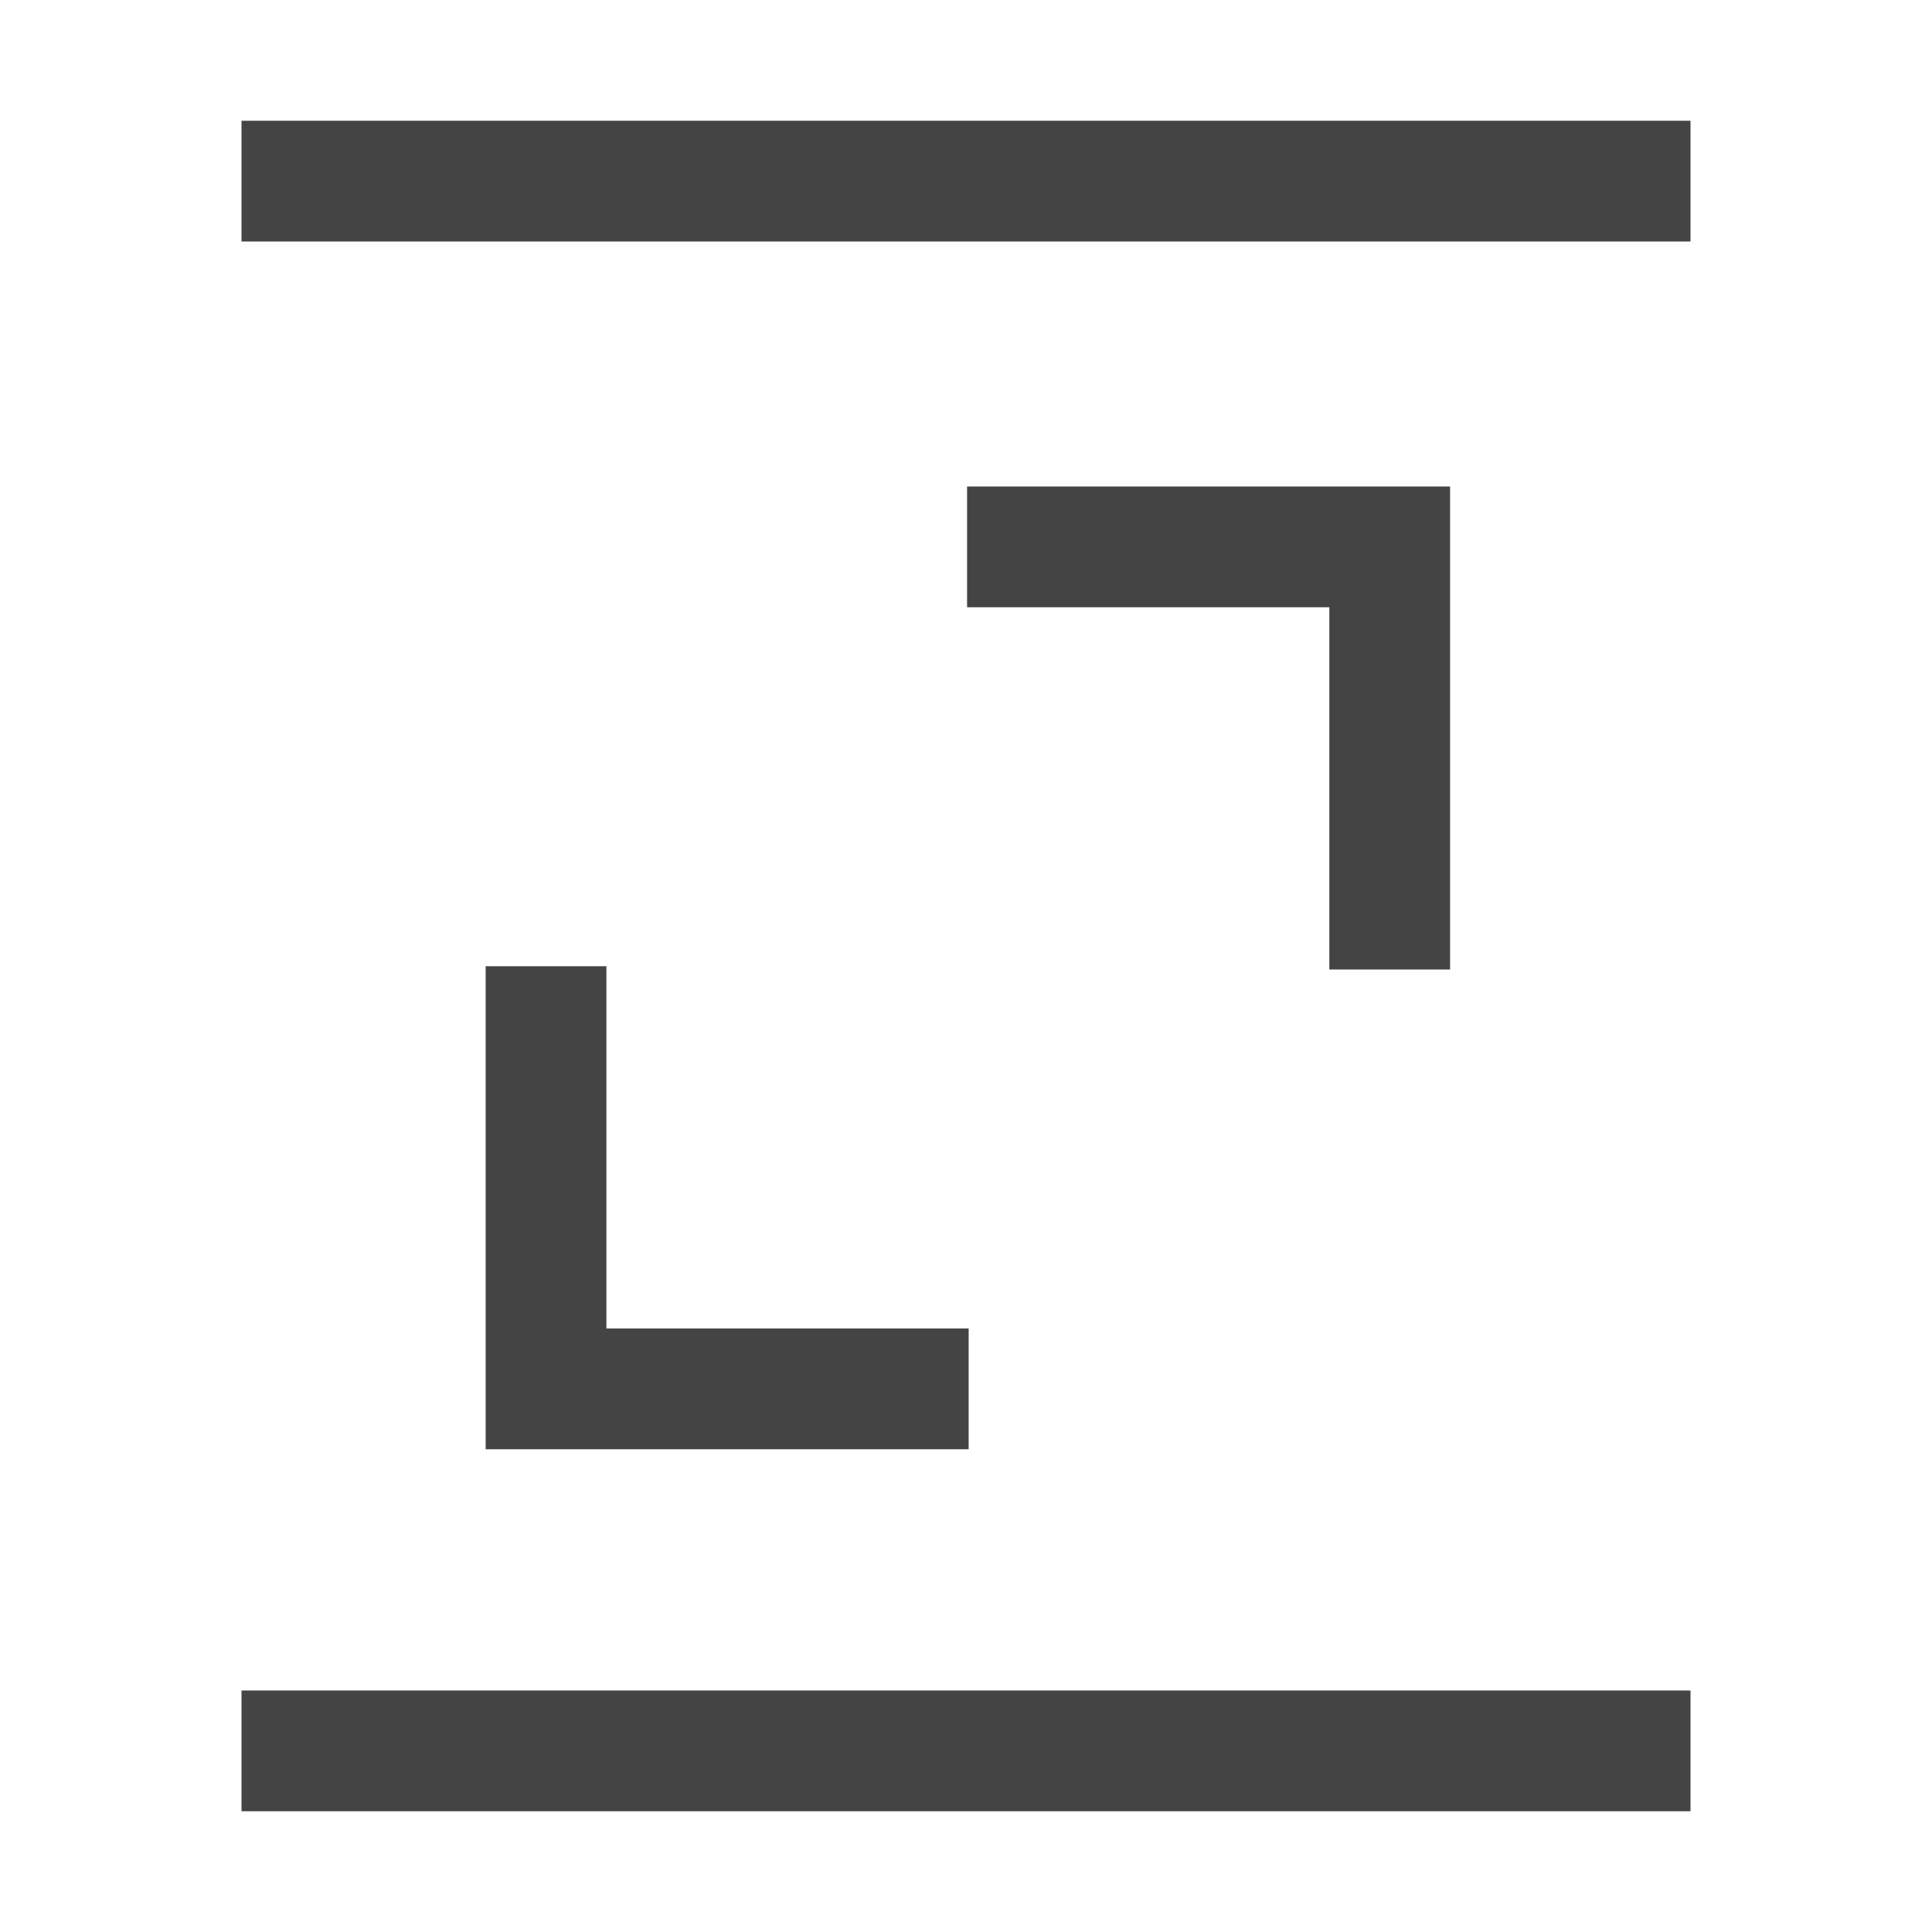
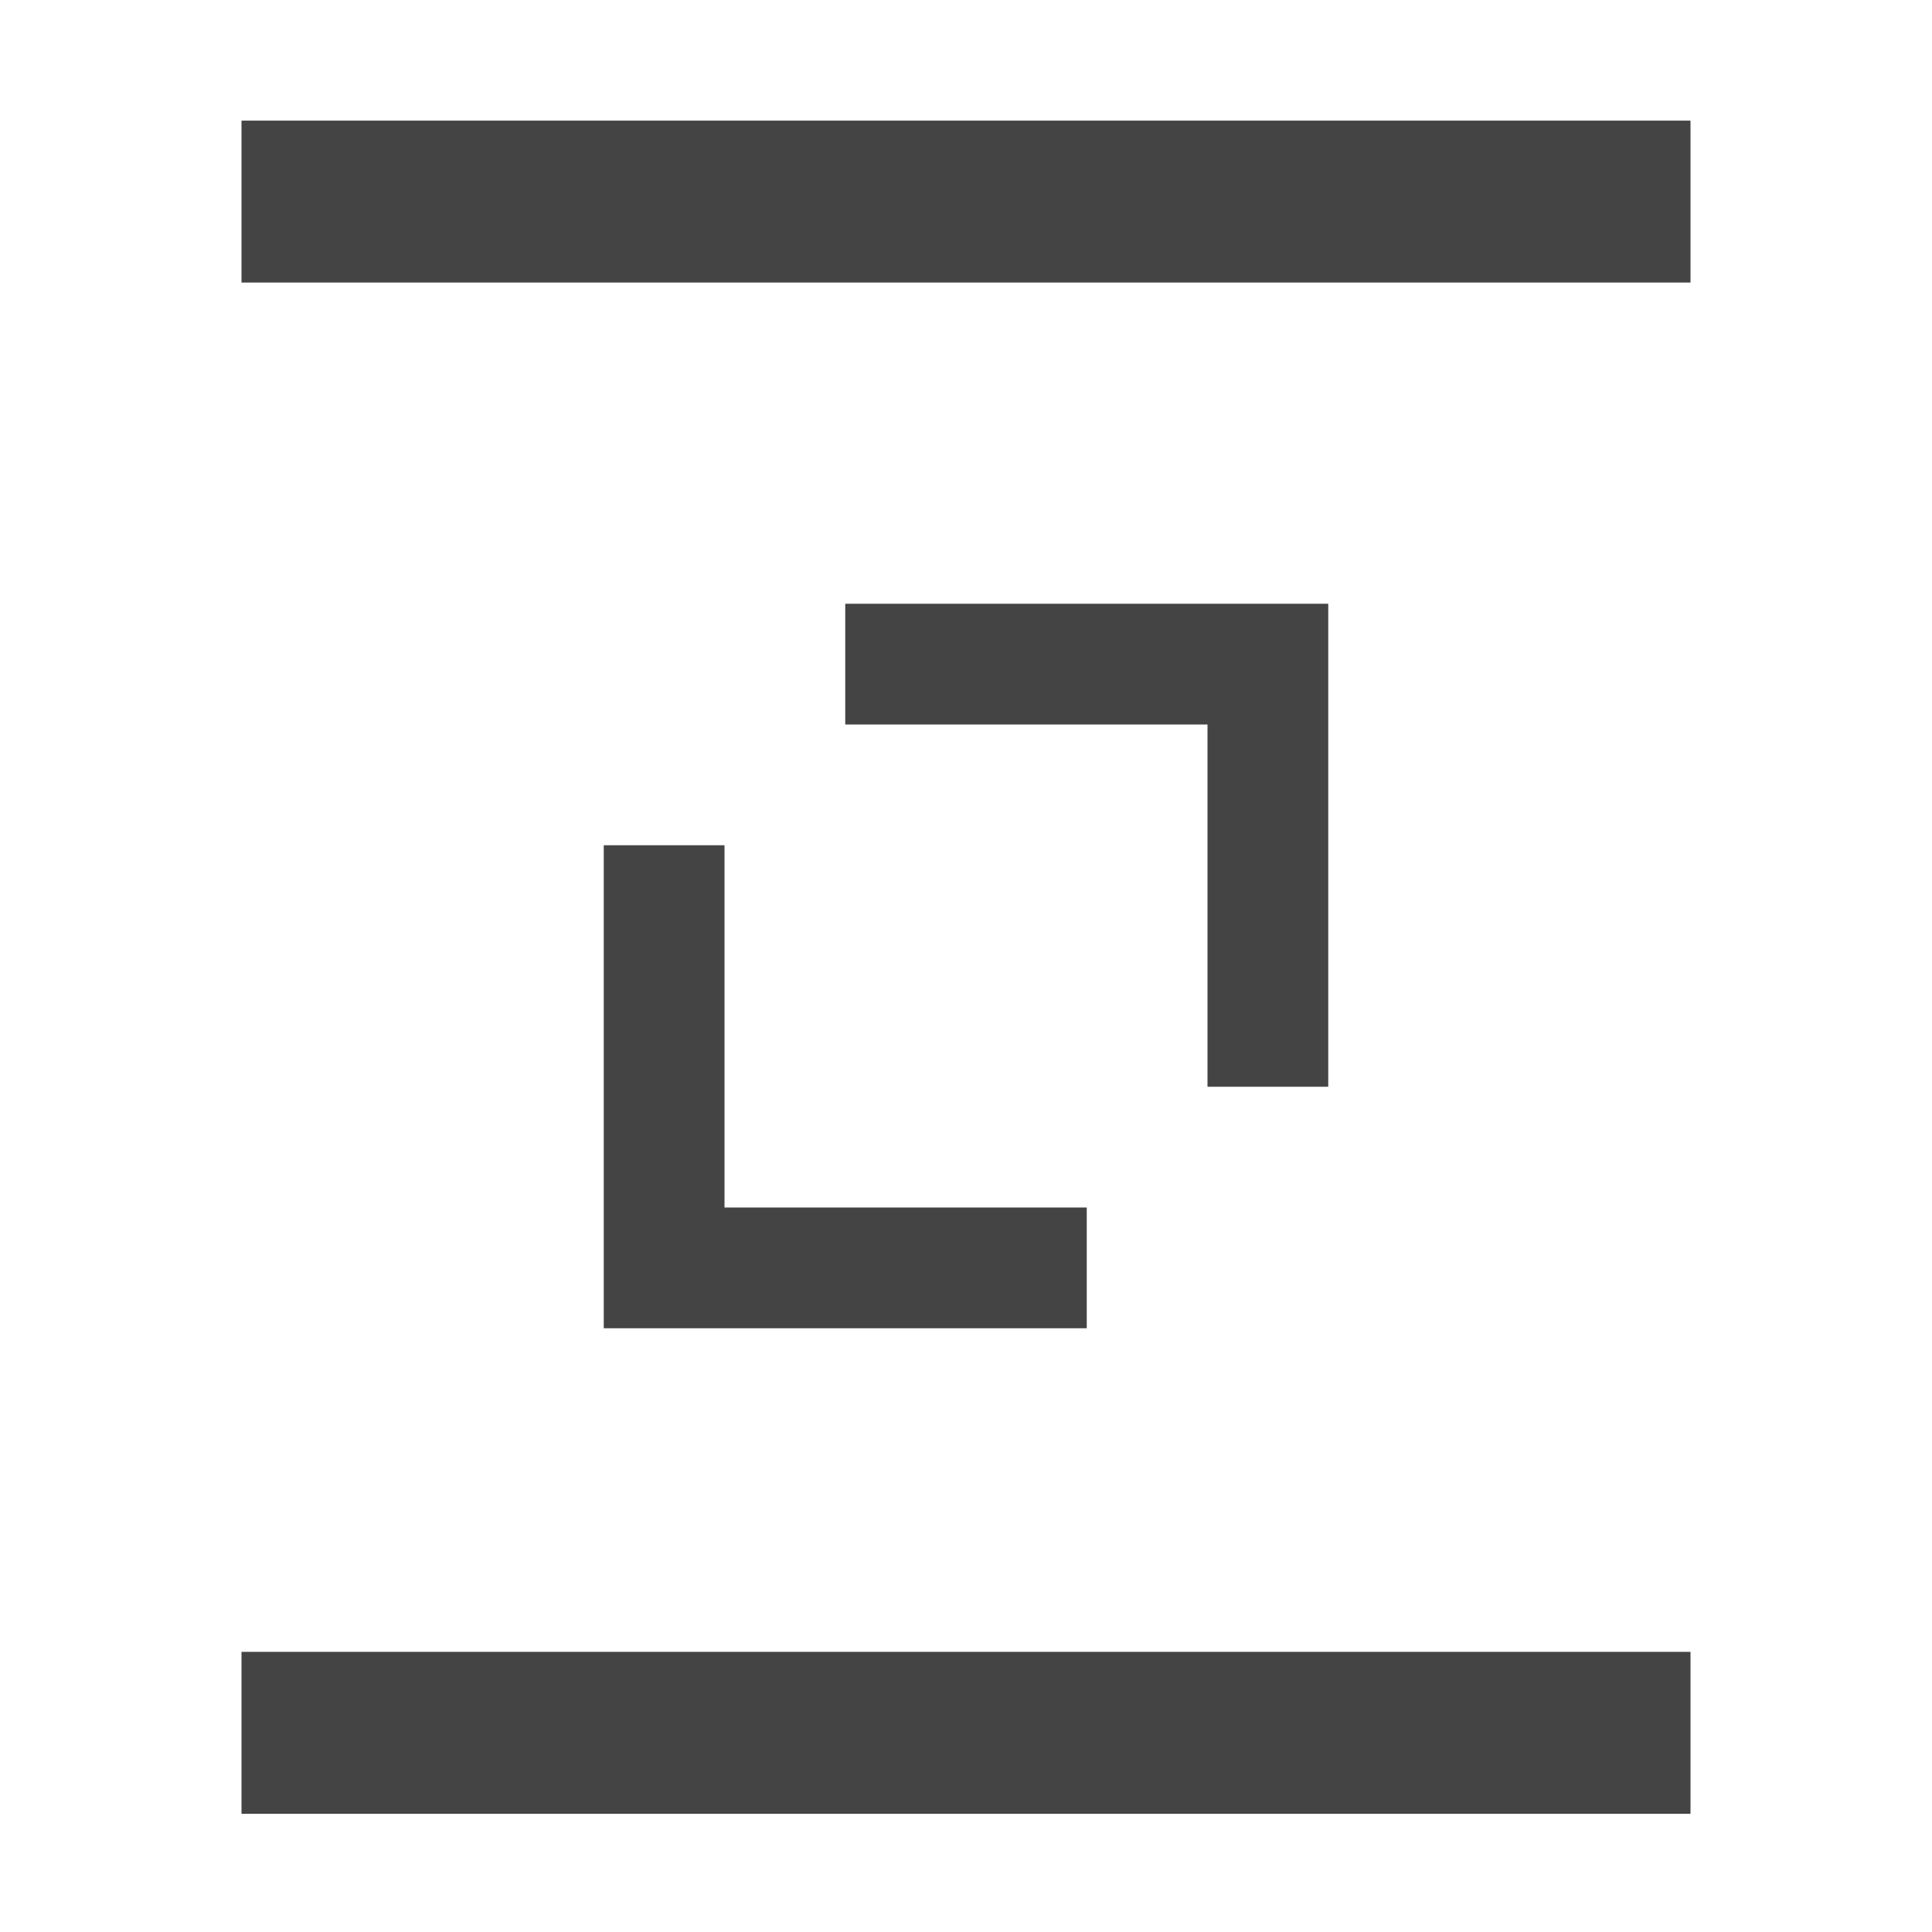
<svg xmlns="http://www.w3.org/2000/svg" version="1" viewBox="0 0 16 16" enable-background="new 0 0 48 48" id="svg12" width="16" height="16">
  <defs id="defs16">
    </defs>
-   <path style="opacity:1;fill:#444444;fill-opacity:1;stroke:none;stroke-width:0.119;stroke-miterlimit:4;stroke-dasharray:none;stroke-opacity:1" d="m 8.009,4.029 v 1 h 3 v 3 h 1 v -4 z" id="rect861" />
-   <path id="path868" d="m 4.022,8.002 h 1 v 3 h 3 v 1 h -4 z" style="opacity:1;fill:#444444;fill-opacity:1;stroke:none;stroke-width:0.119;stroke-miterlimit:4;stroke-dasharray:none;stroke-opacity:1" />
-   <rect style="opacity:1;fill:#444444;fill-opacity:1;stroke:none;stroke-width:0.22;stroke-miterlimit:4;stroke-dasharray:none;stroke-opacity:1" id="rect822" width="12" height="1" x="2" y="1" ry="2.7755599e-17" />
-   <rect style="opacity:1;fill:#444444;fill-opacity:1;stroke:none;stroke-width:0.22;stroke-miterlimit:4;stroke-dasharray:none;stroke-opacity:1" id="rect824" width="12" height="1" x="2" y="14" ry="2.7755599e-17" />
+   <rect style="opacity:1;fill:#444444;fill-opacity:1;stroke:none;stroke-width:1.238;stroke-linecap:square;stroke-linejoin:miter;stroke-miterlimit:4;stroke-dasharray:none;stroke-opacity:1" id="rect823" width="12" height="1.341" x="2" y="0.999" />
+   <rect y="13.68" x="2" height="1.341" width="12" id="rect825" style="opacity:1;fill:#444444;fill-opacity:1;stroke:none;stroke-width:1.238;stroke-linecap:square;stroke-linejoin:miter;stroke-miterlimit:4;stroke-dasharray:none;stroke-opacity:1" />
+   <path id="path817" d="m 7,5 v 1 H 10 v 3 h 1 v -4 z" style="opacity:1;fill:#444444;fill-opacity:1;stroke:none;stroke-width:0.119;stroke-miterlimit:4;stroke-dasharray:none;stroke-opacity:1" />
+   <path style="opacity:1;fill:#444444;fill-opacity:1;stroke:none;stroke-width:0.119;stroke-miterlimit:4;stroke-dasharray:none;stroke-opacity:1" d="M 5,7 H 6 V 10 h 3 v 1 H 5 Z" id="path819" />
</svg>
